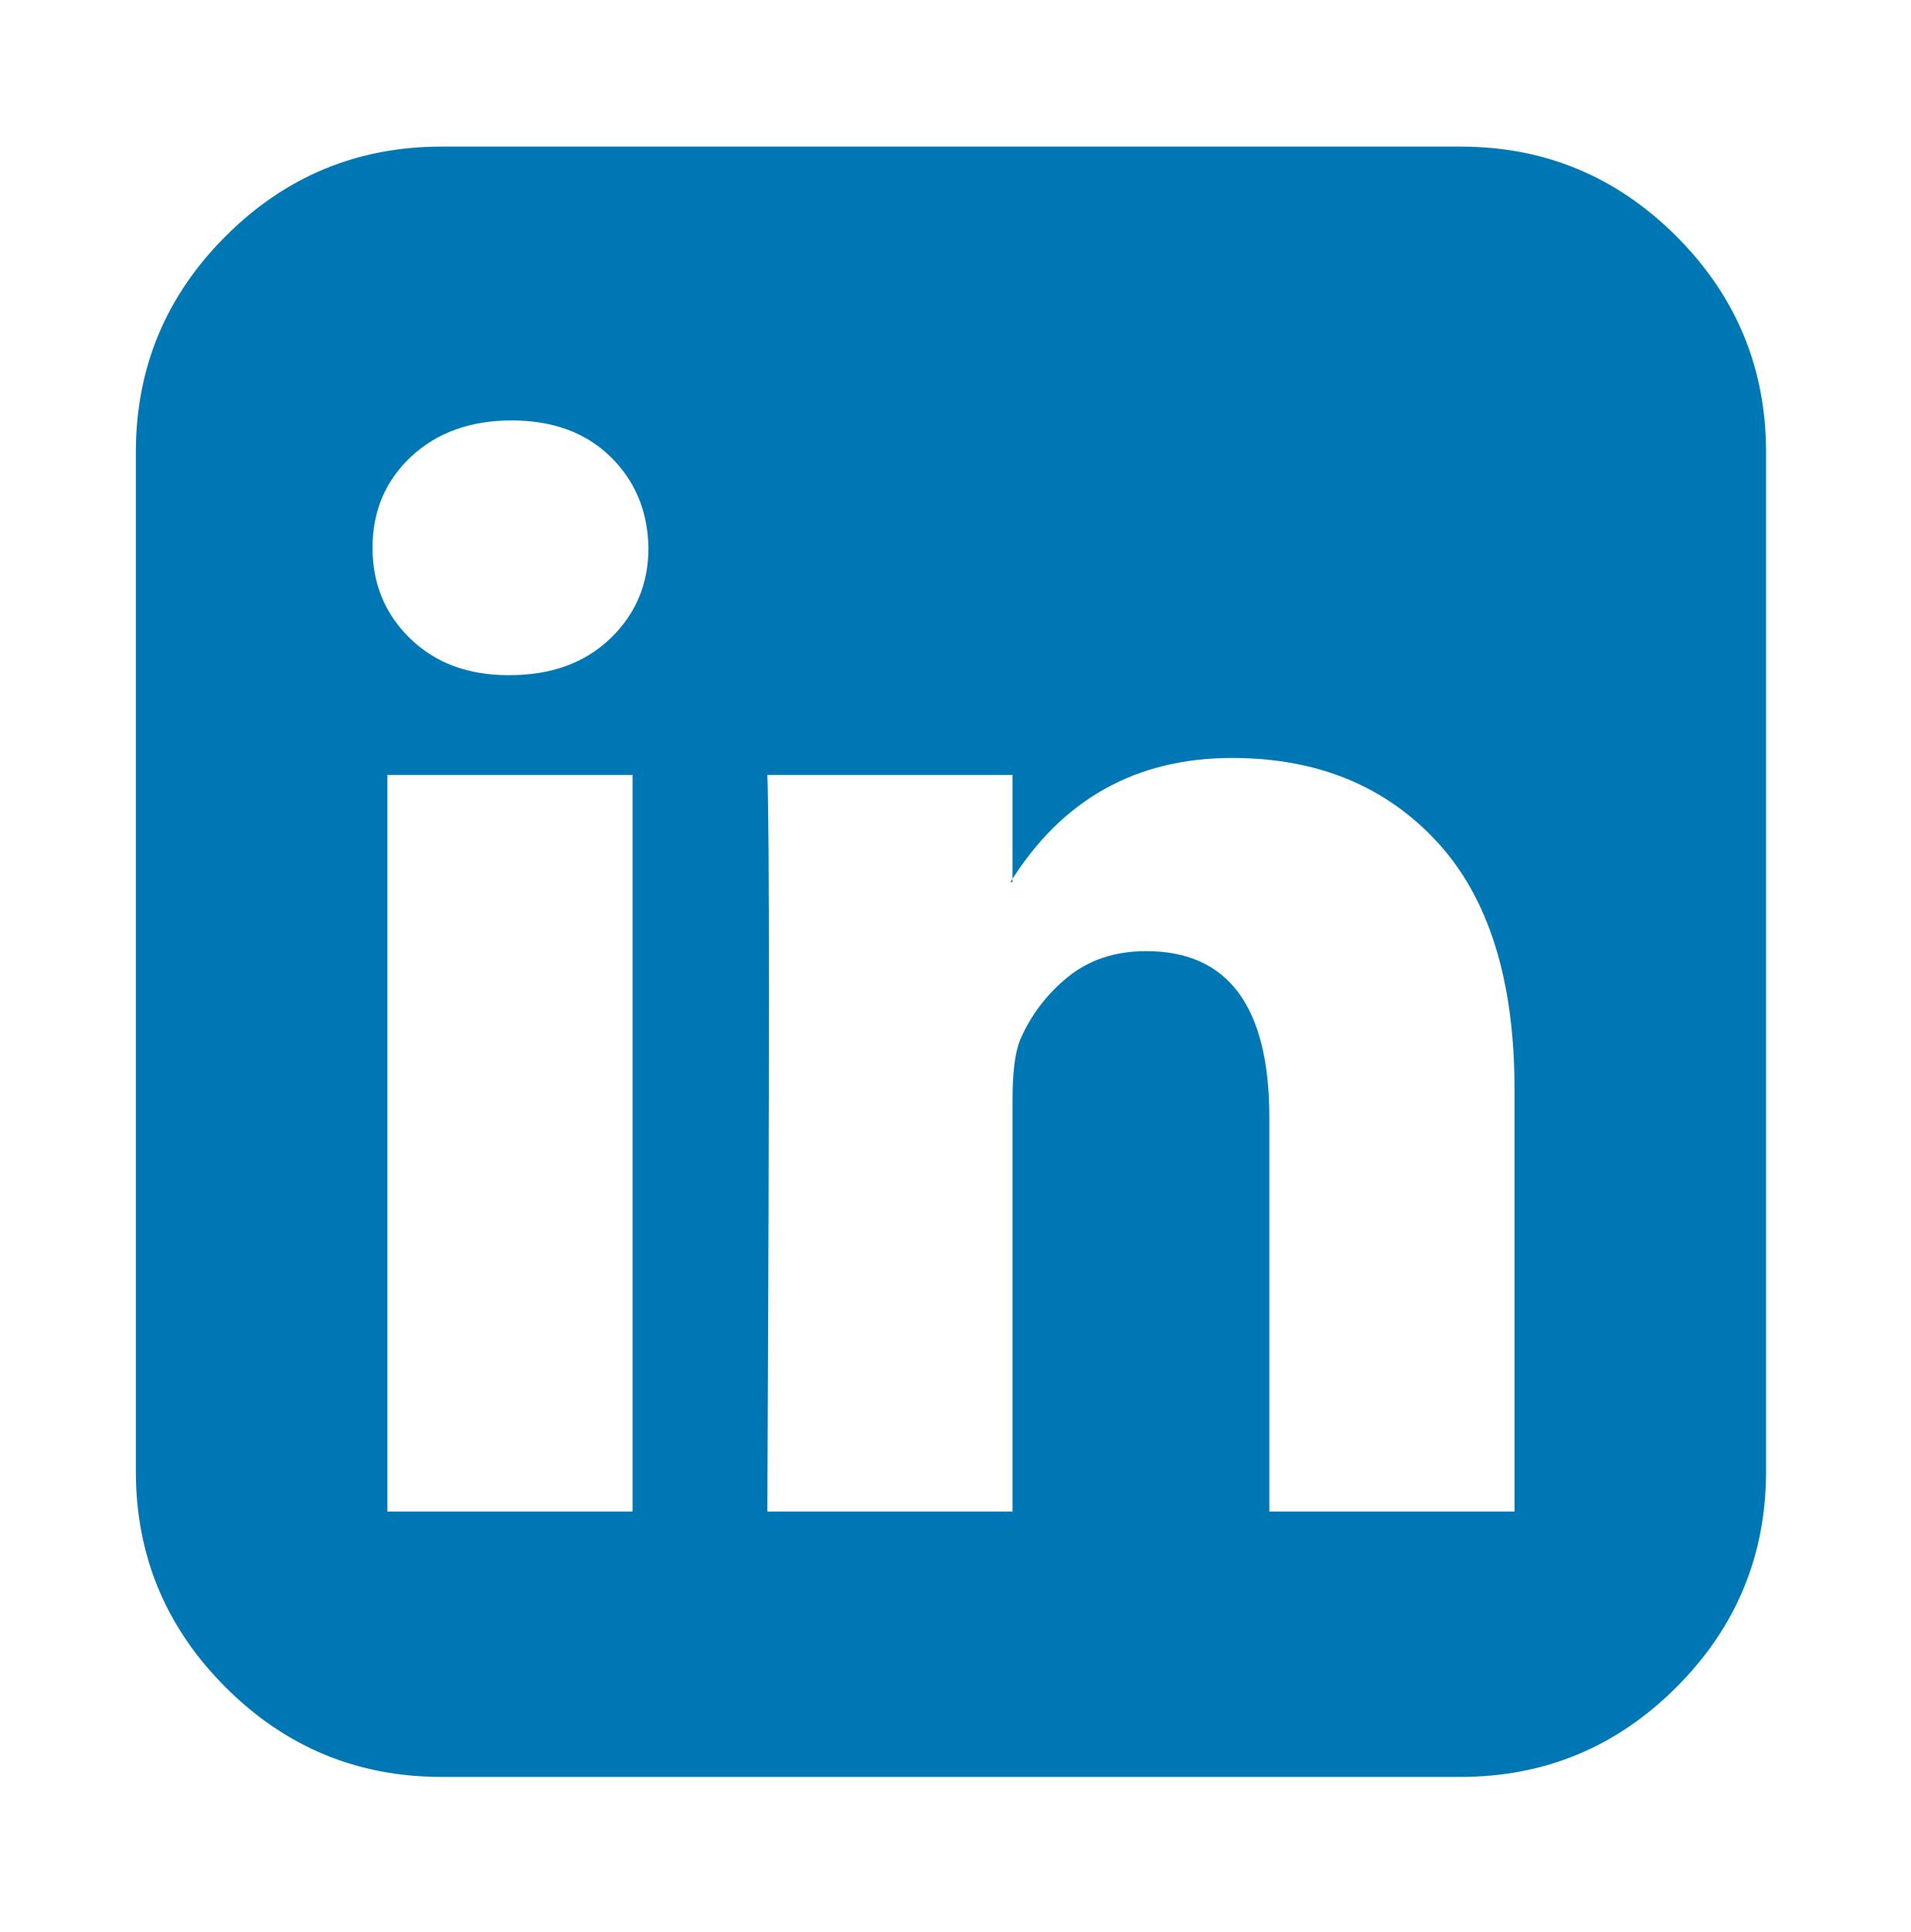
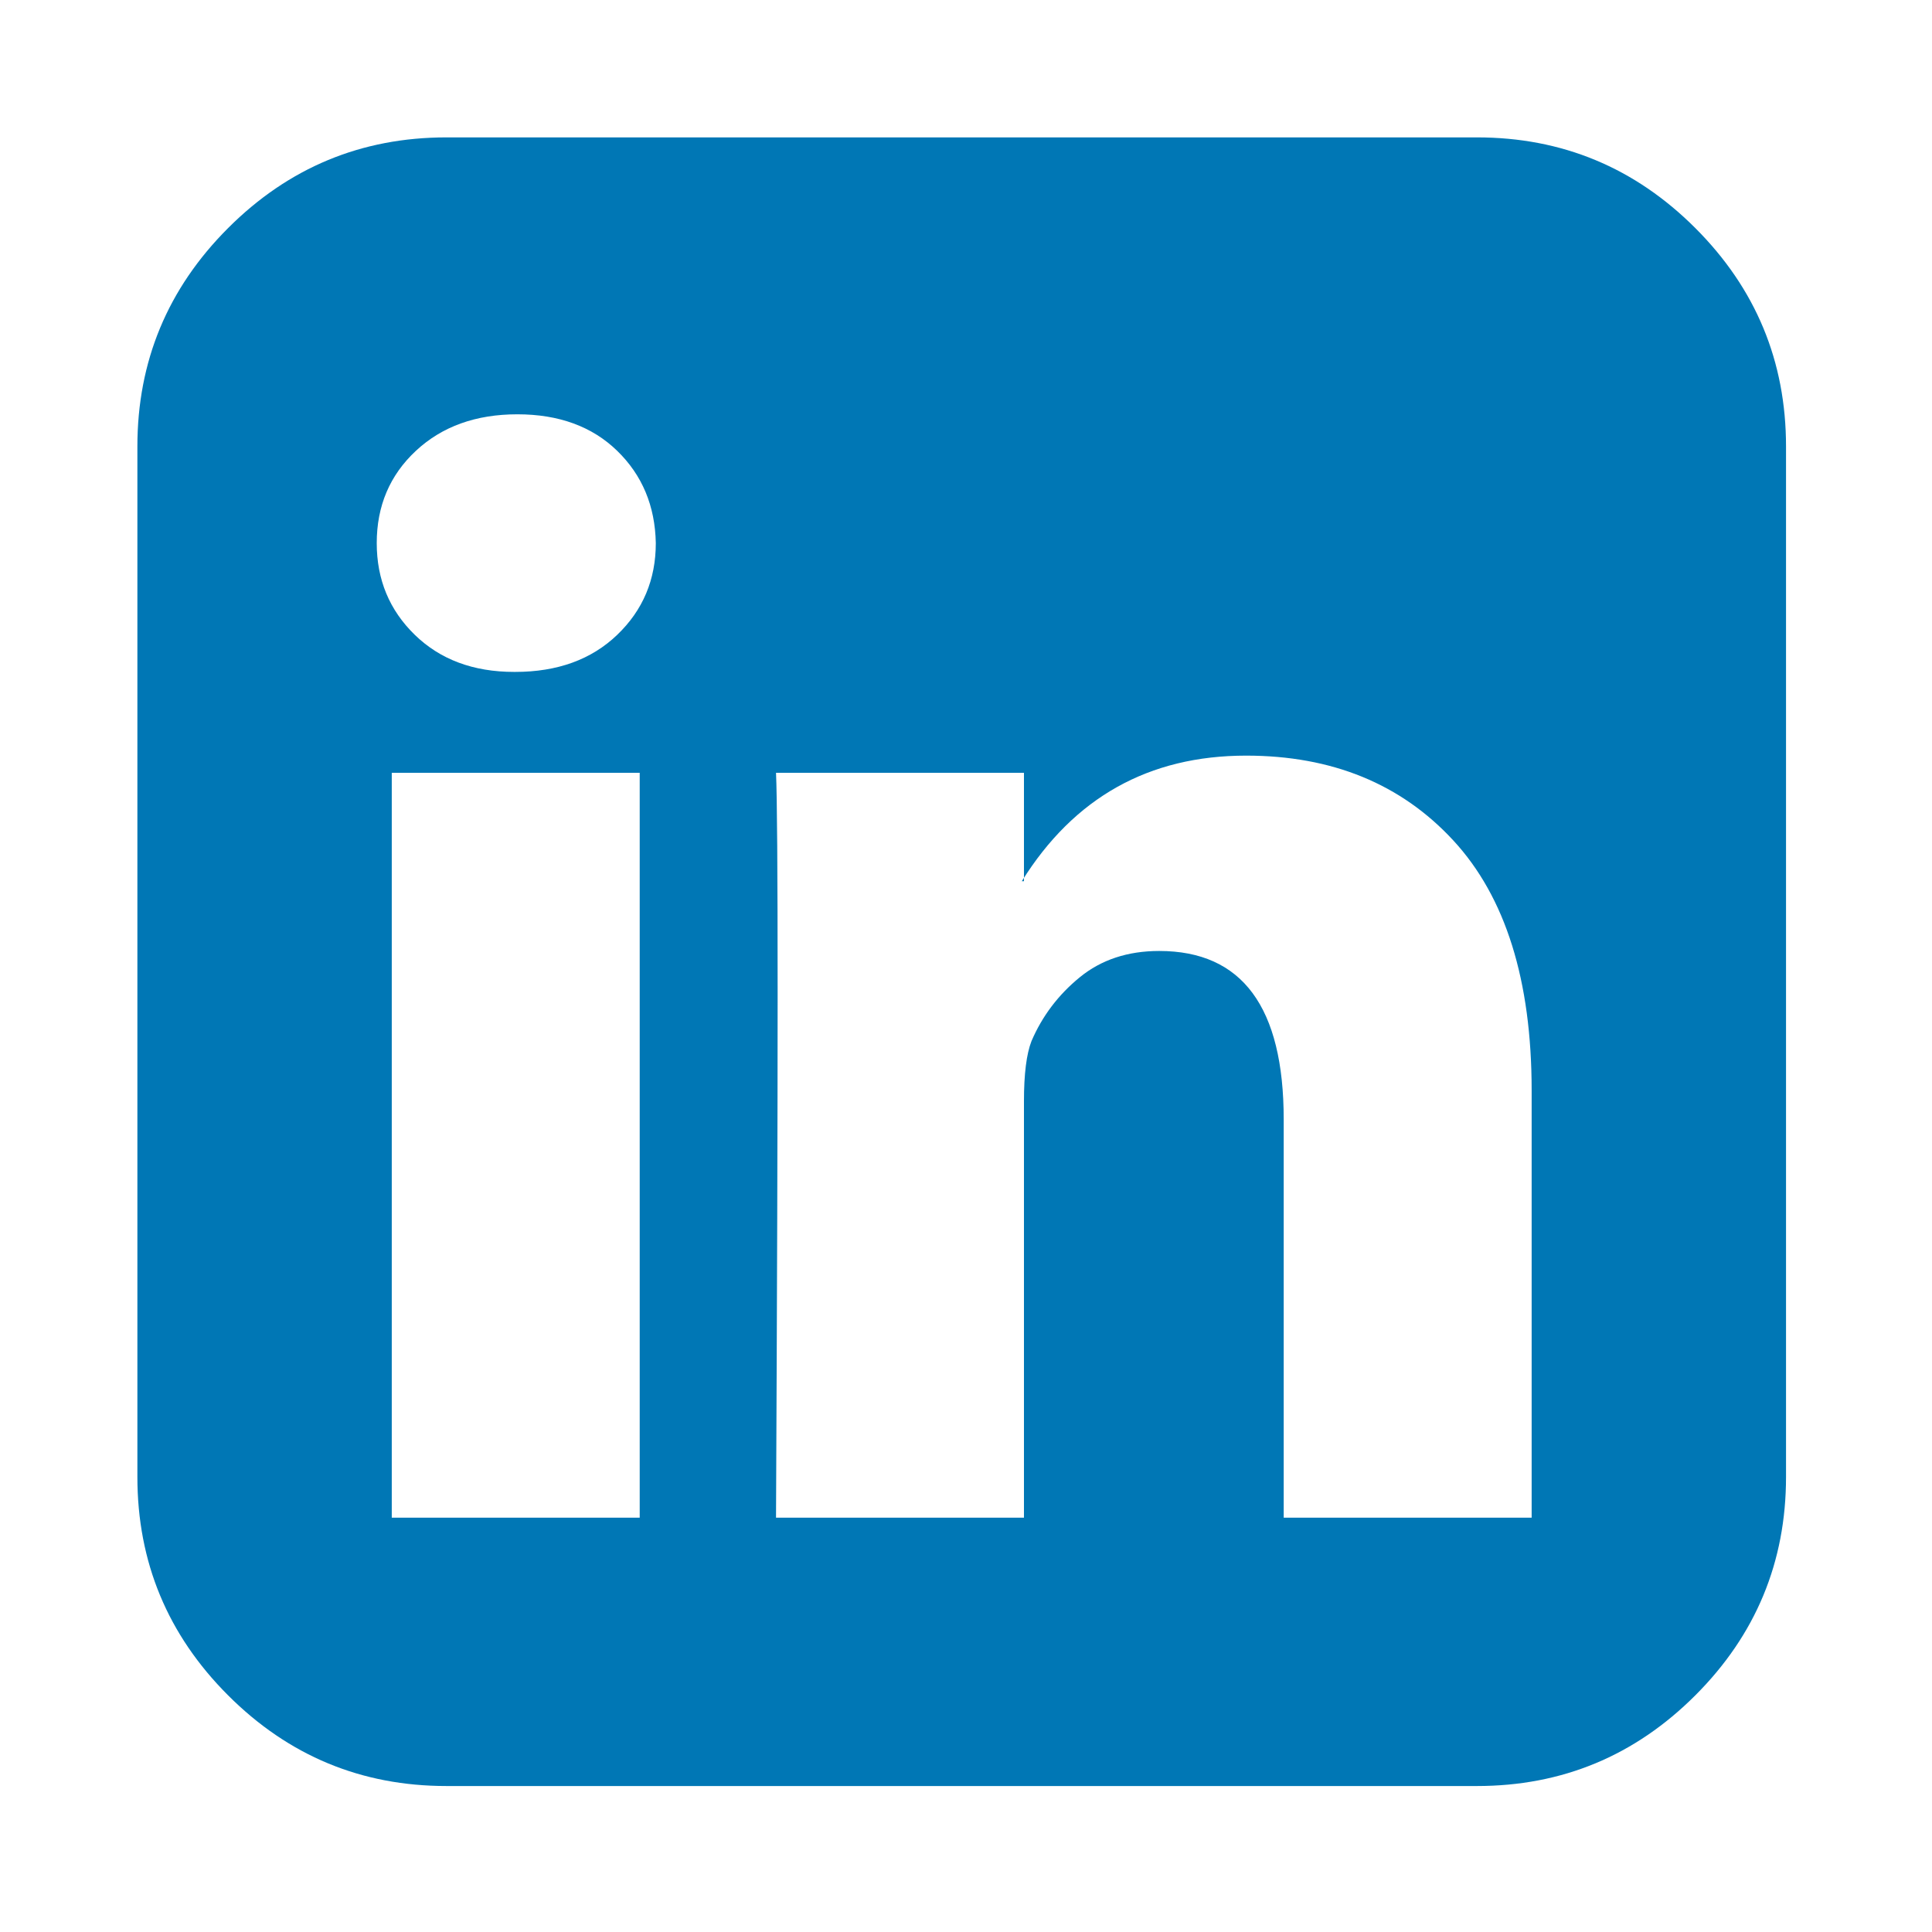
- <svg xmlns="http://www.w3.org/2000/svg" width="89" height="90" viewBox="0 0 90 90">
+ <svg xmlns="http://www.w3.org/2000/svg" width="90" height="90" viewBox="0 0 90 90">
  <g transform="scale(.05)">
    <path fill="#0077b5" d="M365 1414h231v-694h-231v694zm246-908q-1-52-36-86t-93-34-94.5 34-36.5 86q0 51 35.5 85.5t92.5 34.5h1q59 0 95-34.5t36-85.5zm585 908h231v-398q0-154-73-233t-193-79q-136 0-209 117h2v-101h-231q3 66 0 694h231v-388q0-38 7-56 15-35 45-59.5t74-24.5q116 0 116 157v371zm468-998v960q0 119-84.5 203.5t-203.5 84.5h-960q-119 0-203.5-84.5t-84.5-203.5v-960q0-119 84.5-203.5t203.5-84.5h960q119 0 203.5 84.5t84.5 203.5z" />
  </g>
</svg>
